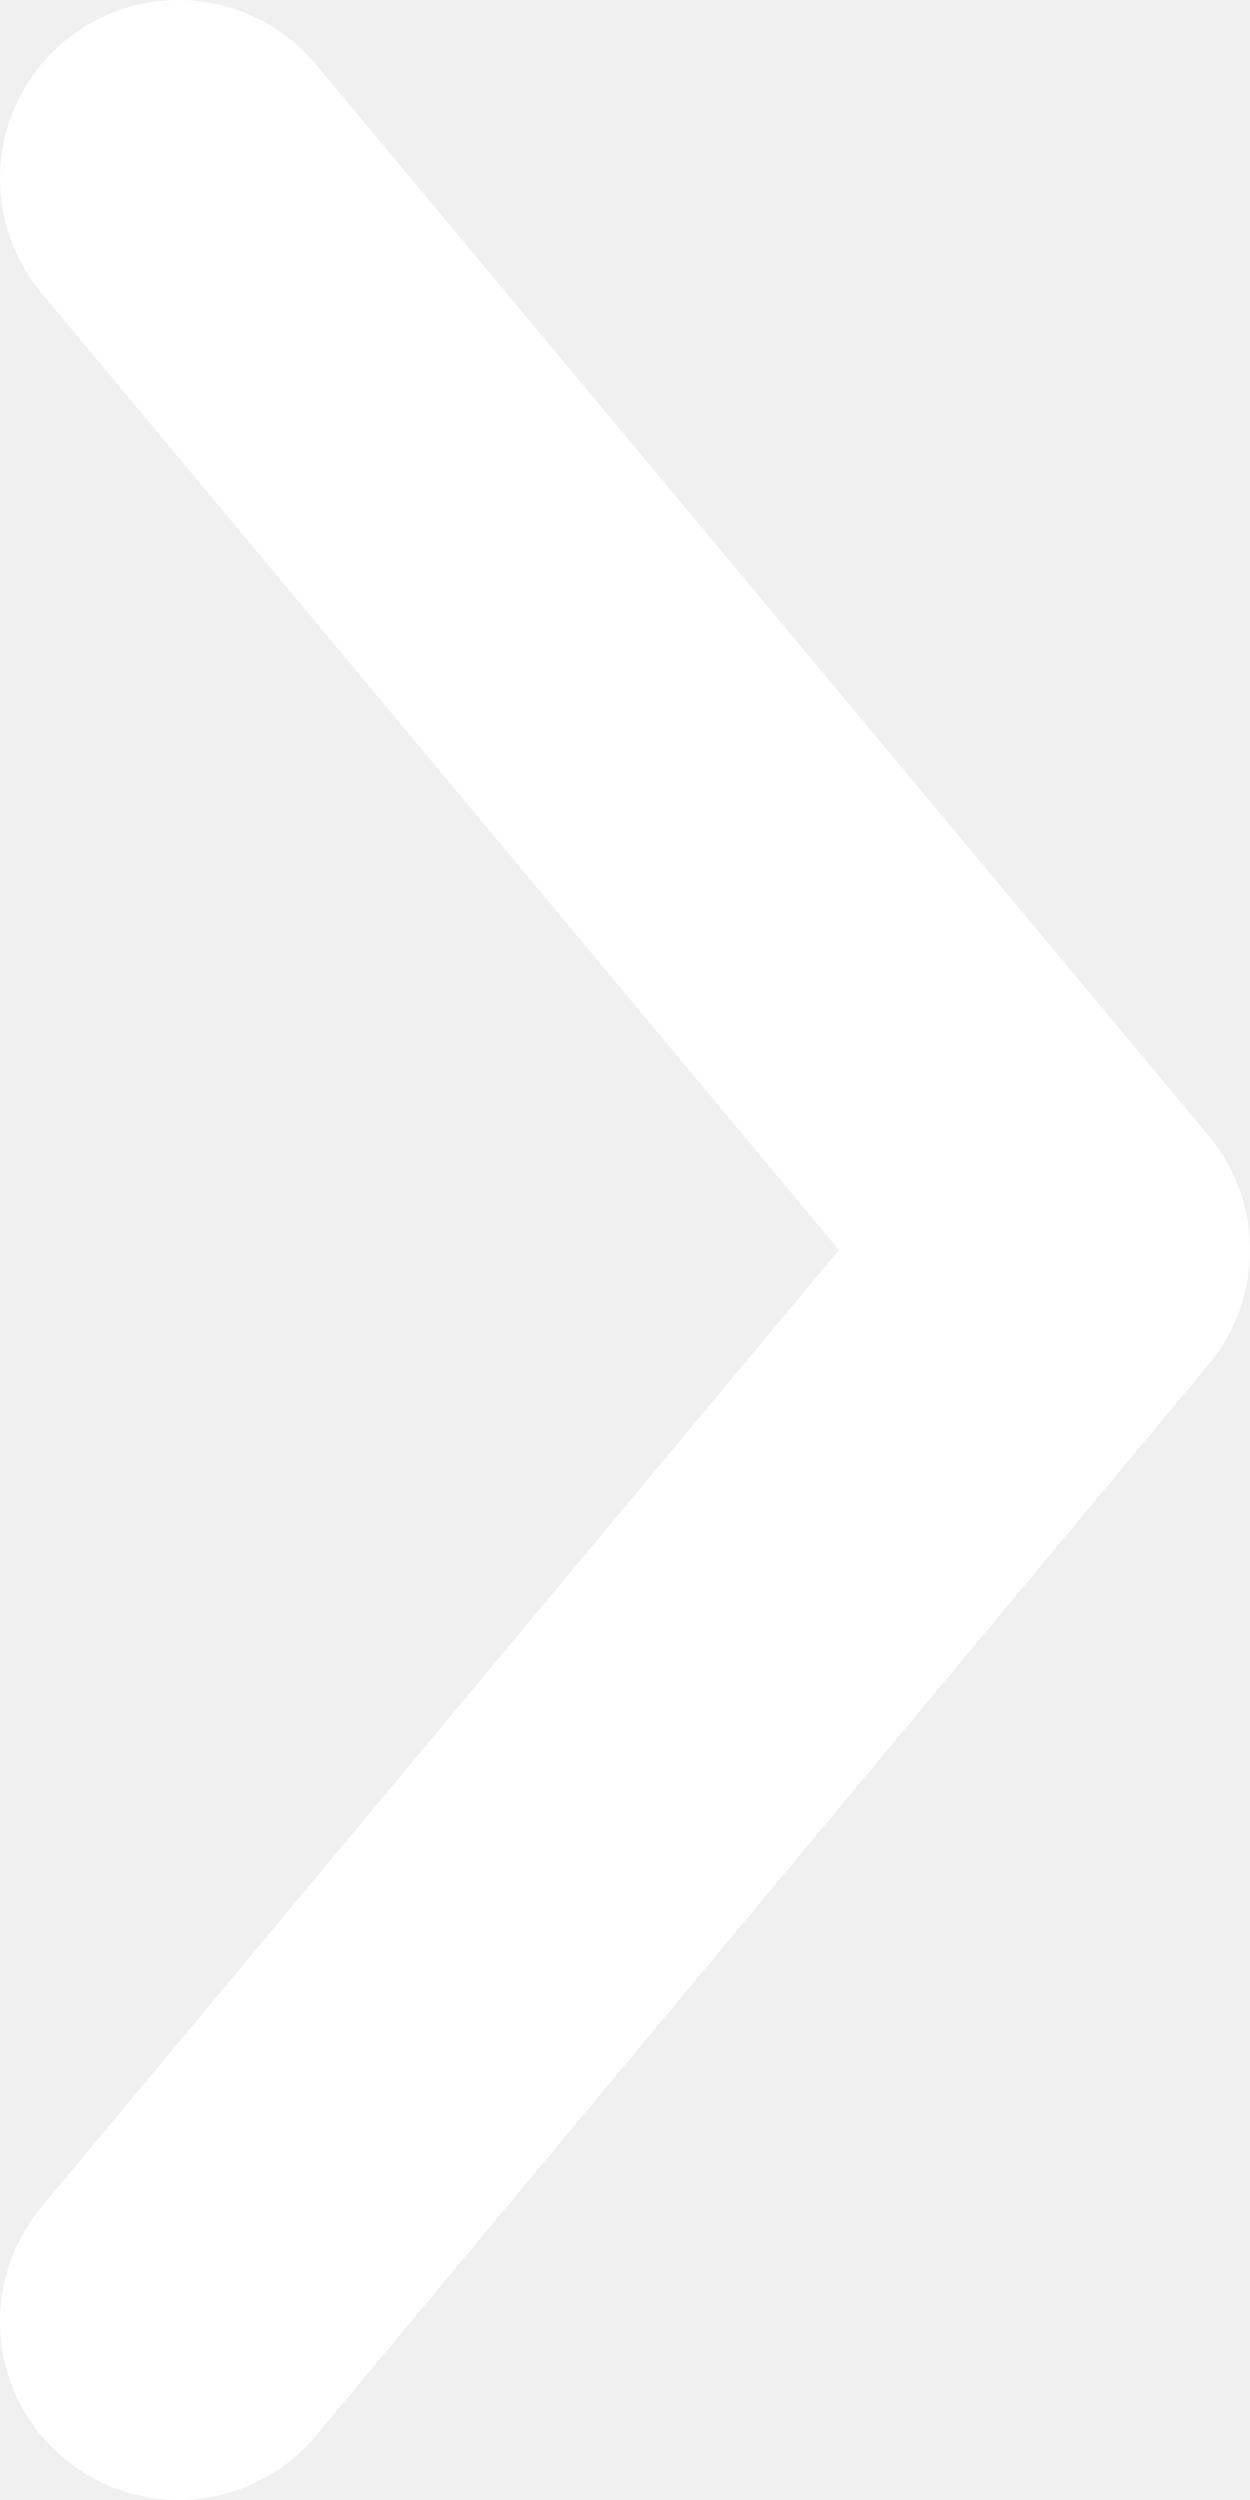
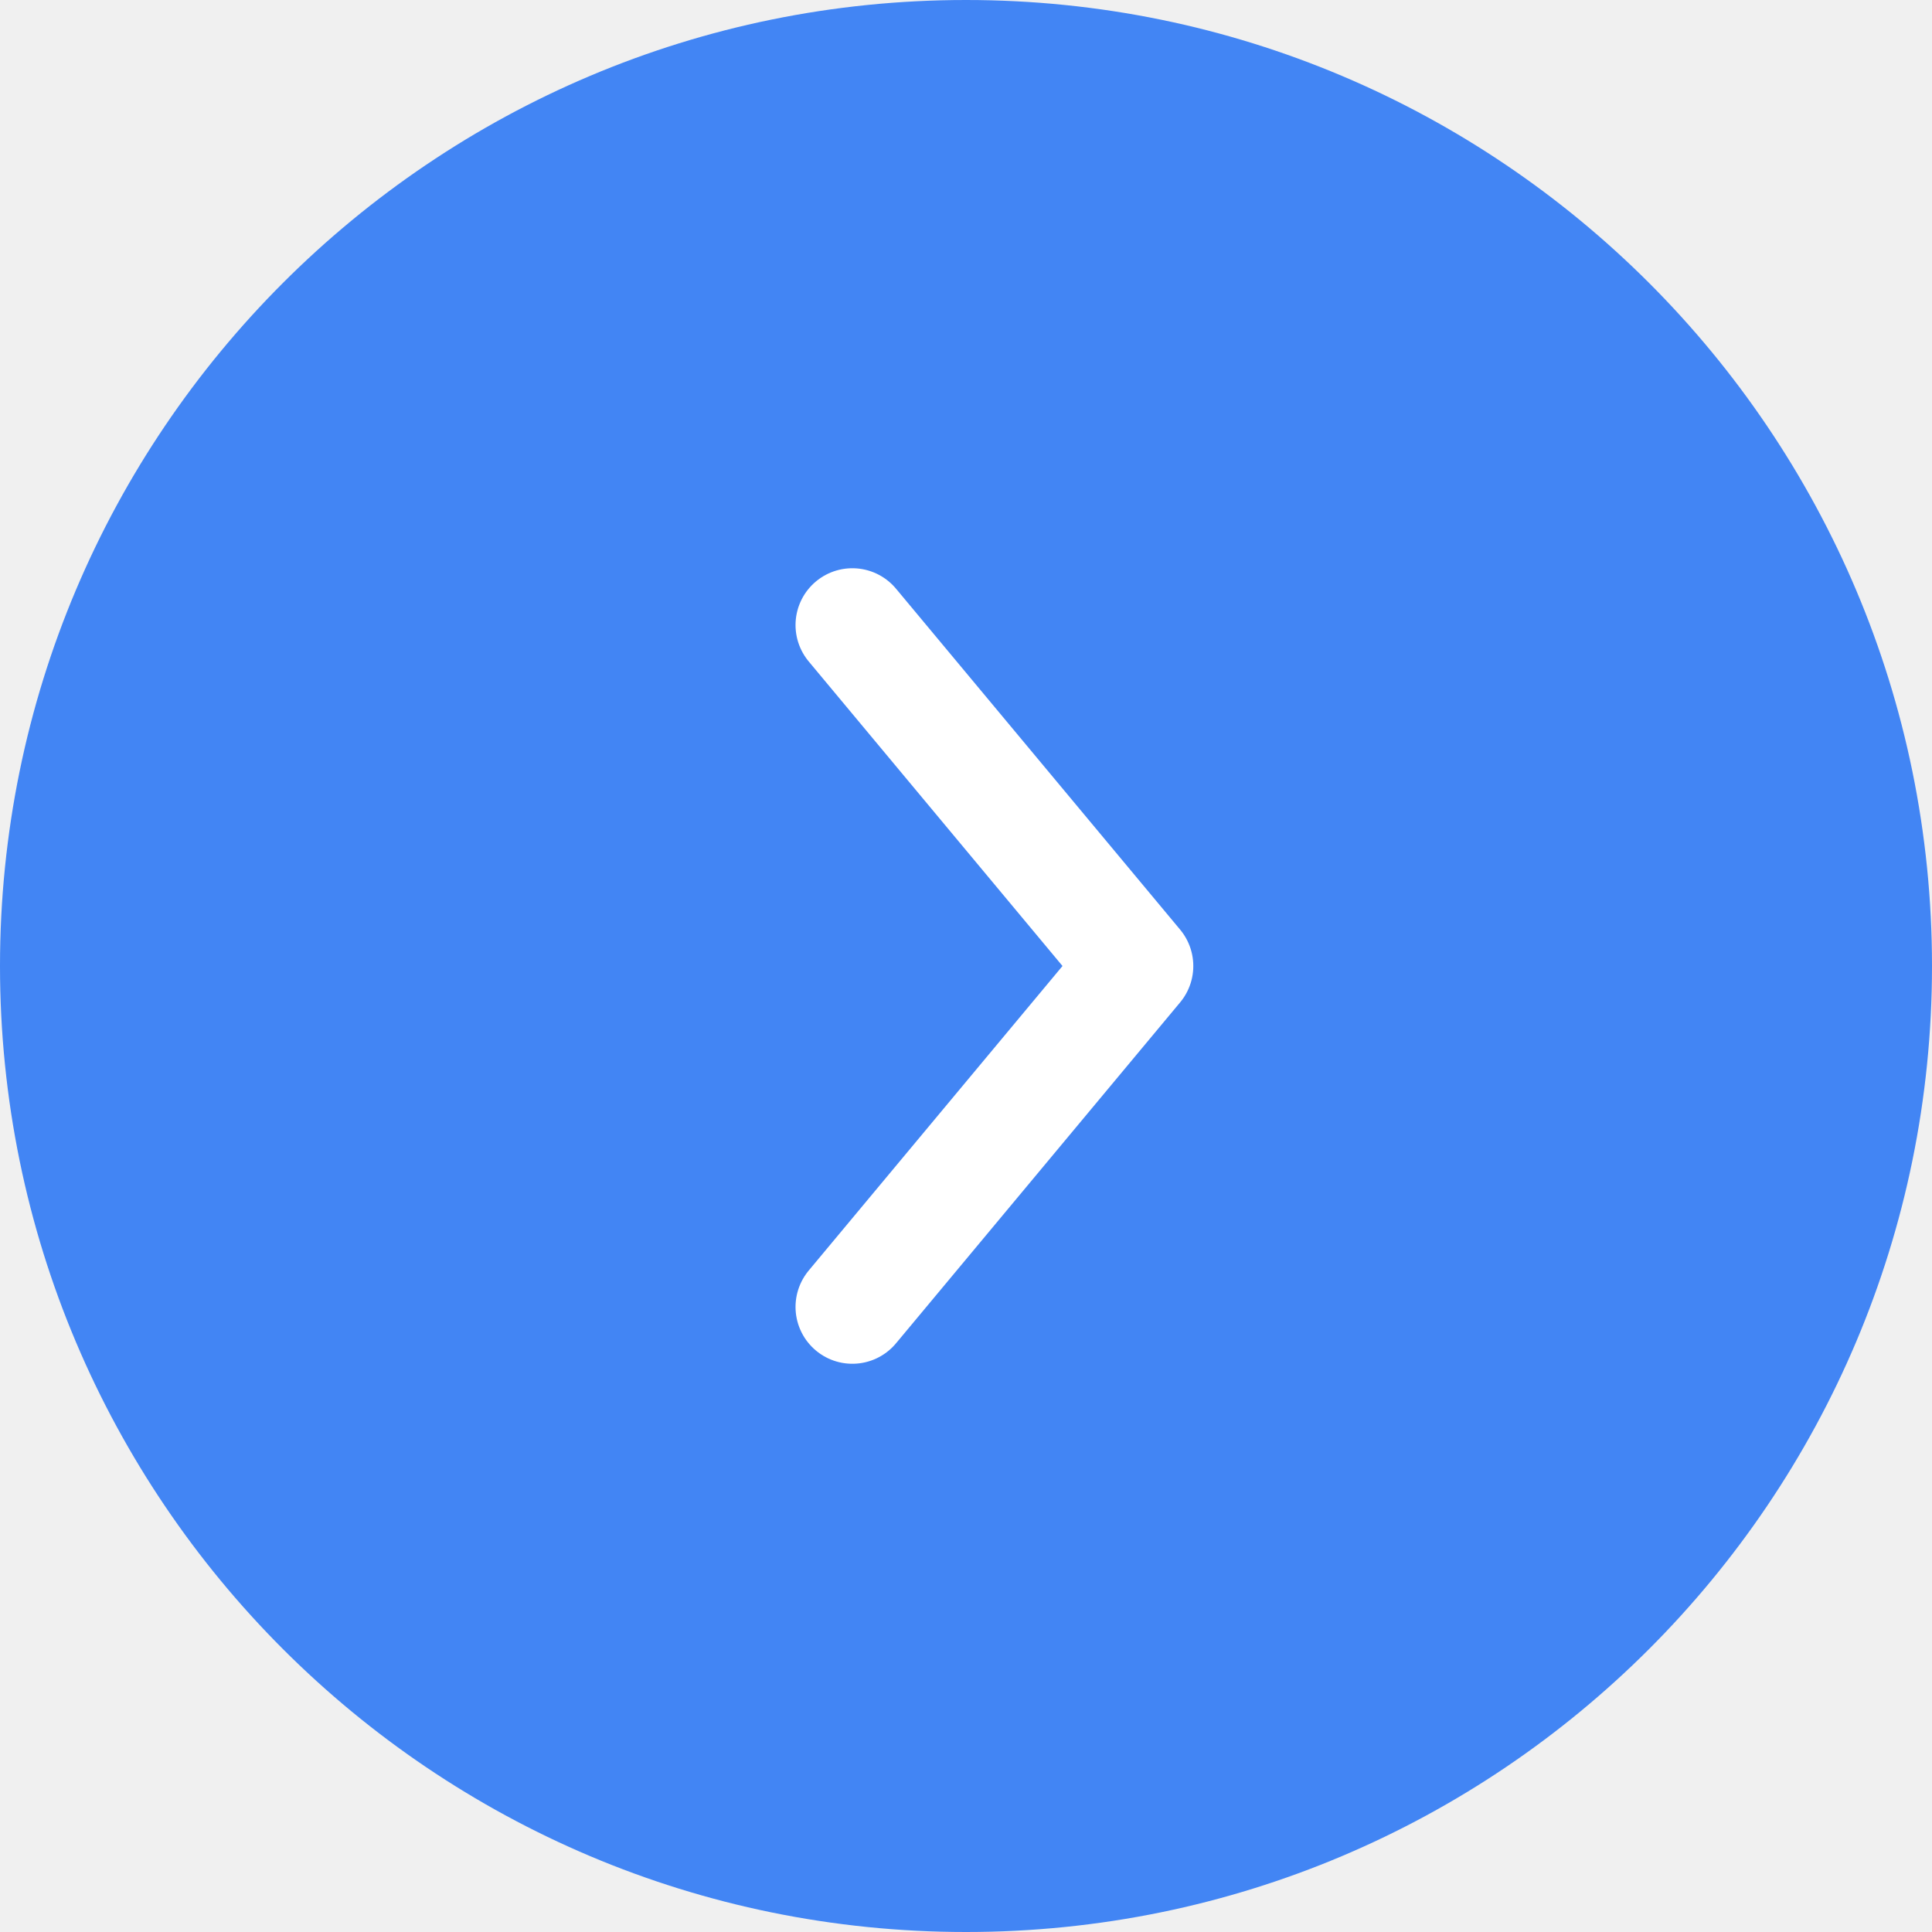
- <svg xmlns="http://www.w3.org/2000/svg" width="7" height="14" viewBox="0 0 7 14" fill="none">
-   <path d="M1 13L6 7L1 1" stroke="white" stroke-width="2" stroke-linecap="round" stroke-linejoin="round" />
+ <svg xmlns="http://www.w3.org/2000/svg" width="34" height="34" viewBox="0 0 34 34" fill="none">
+   <rect width="34" height="34" rx="17" fill="#4285F4" />
+   <path d="M15 23L20 17L15 11" stroke="white" stroke-width="2" stroke-linecap="round" stroke-linejoin="round" />
</svg>
